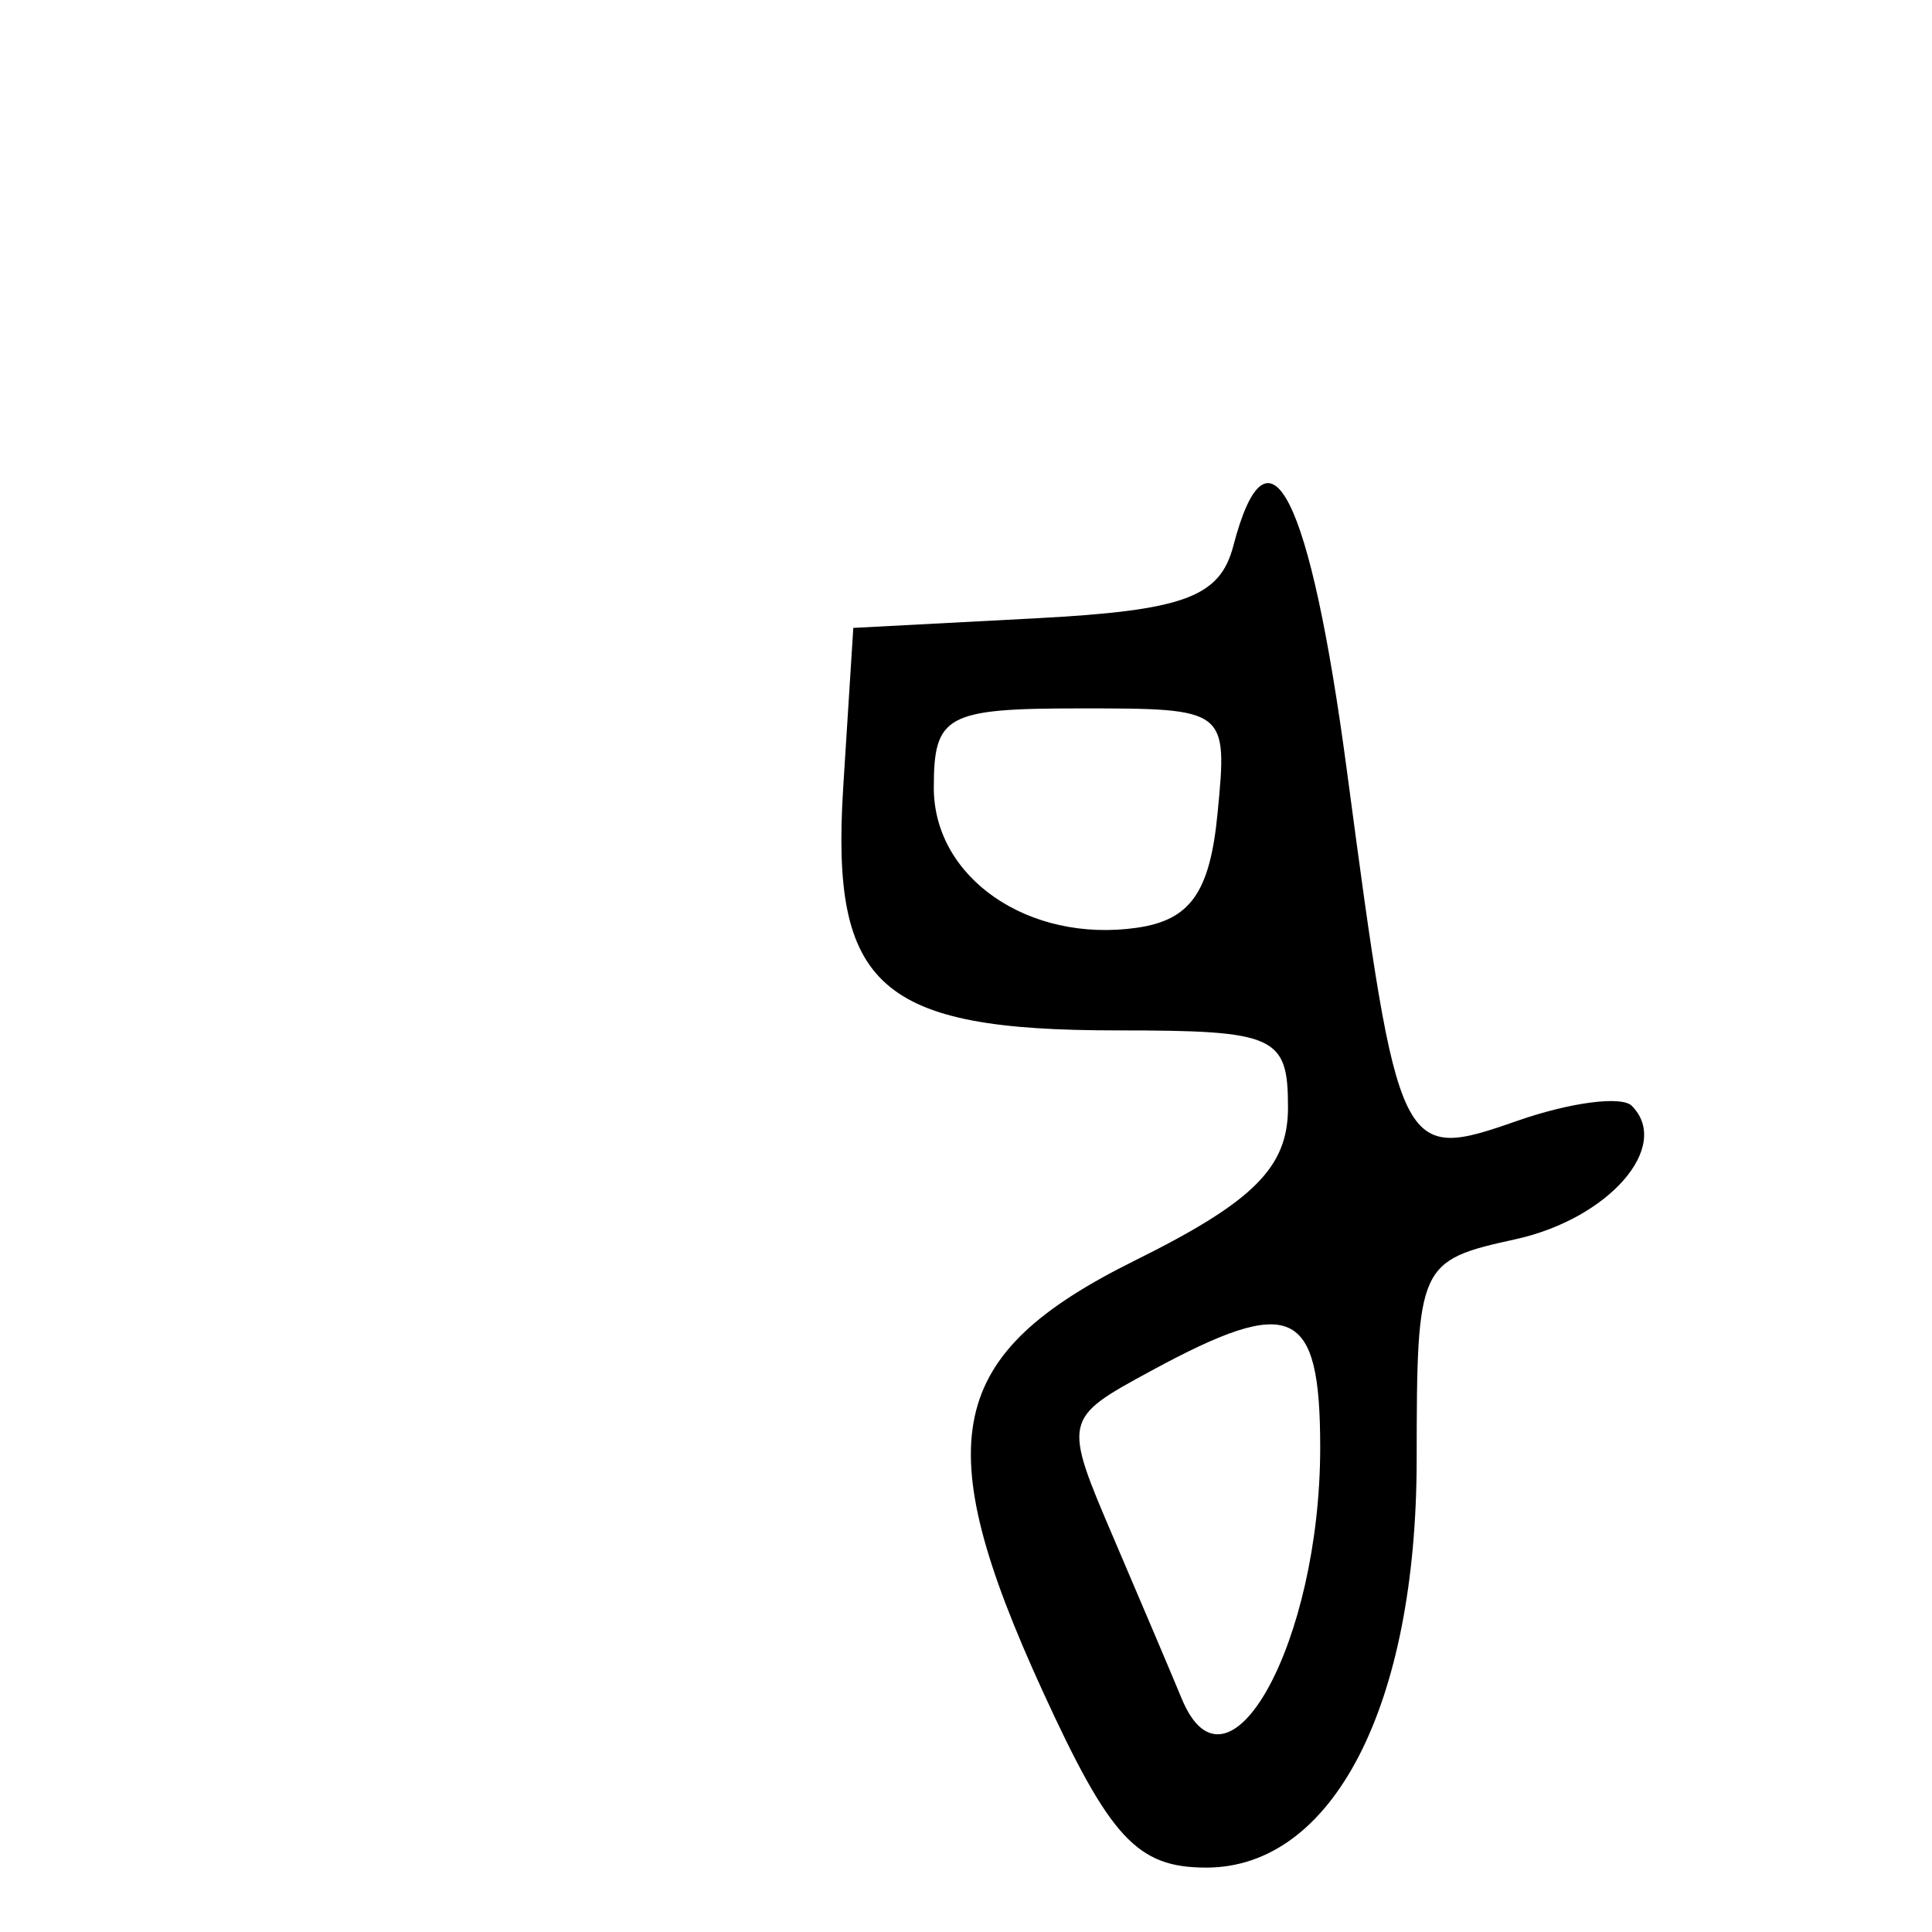
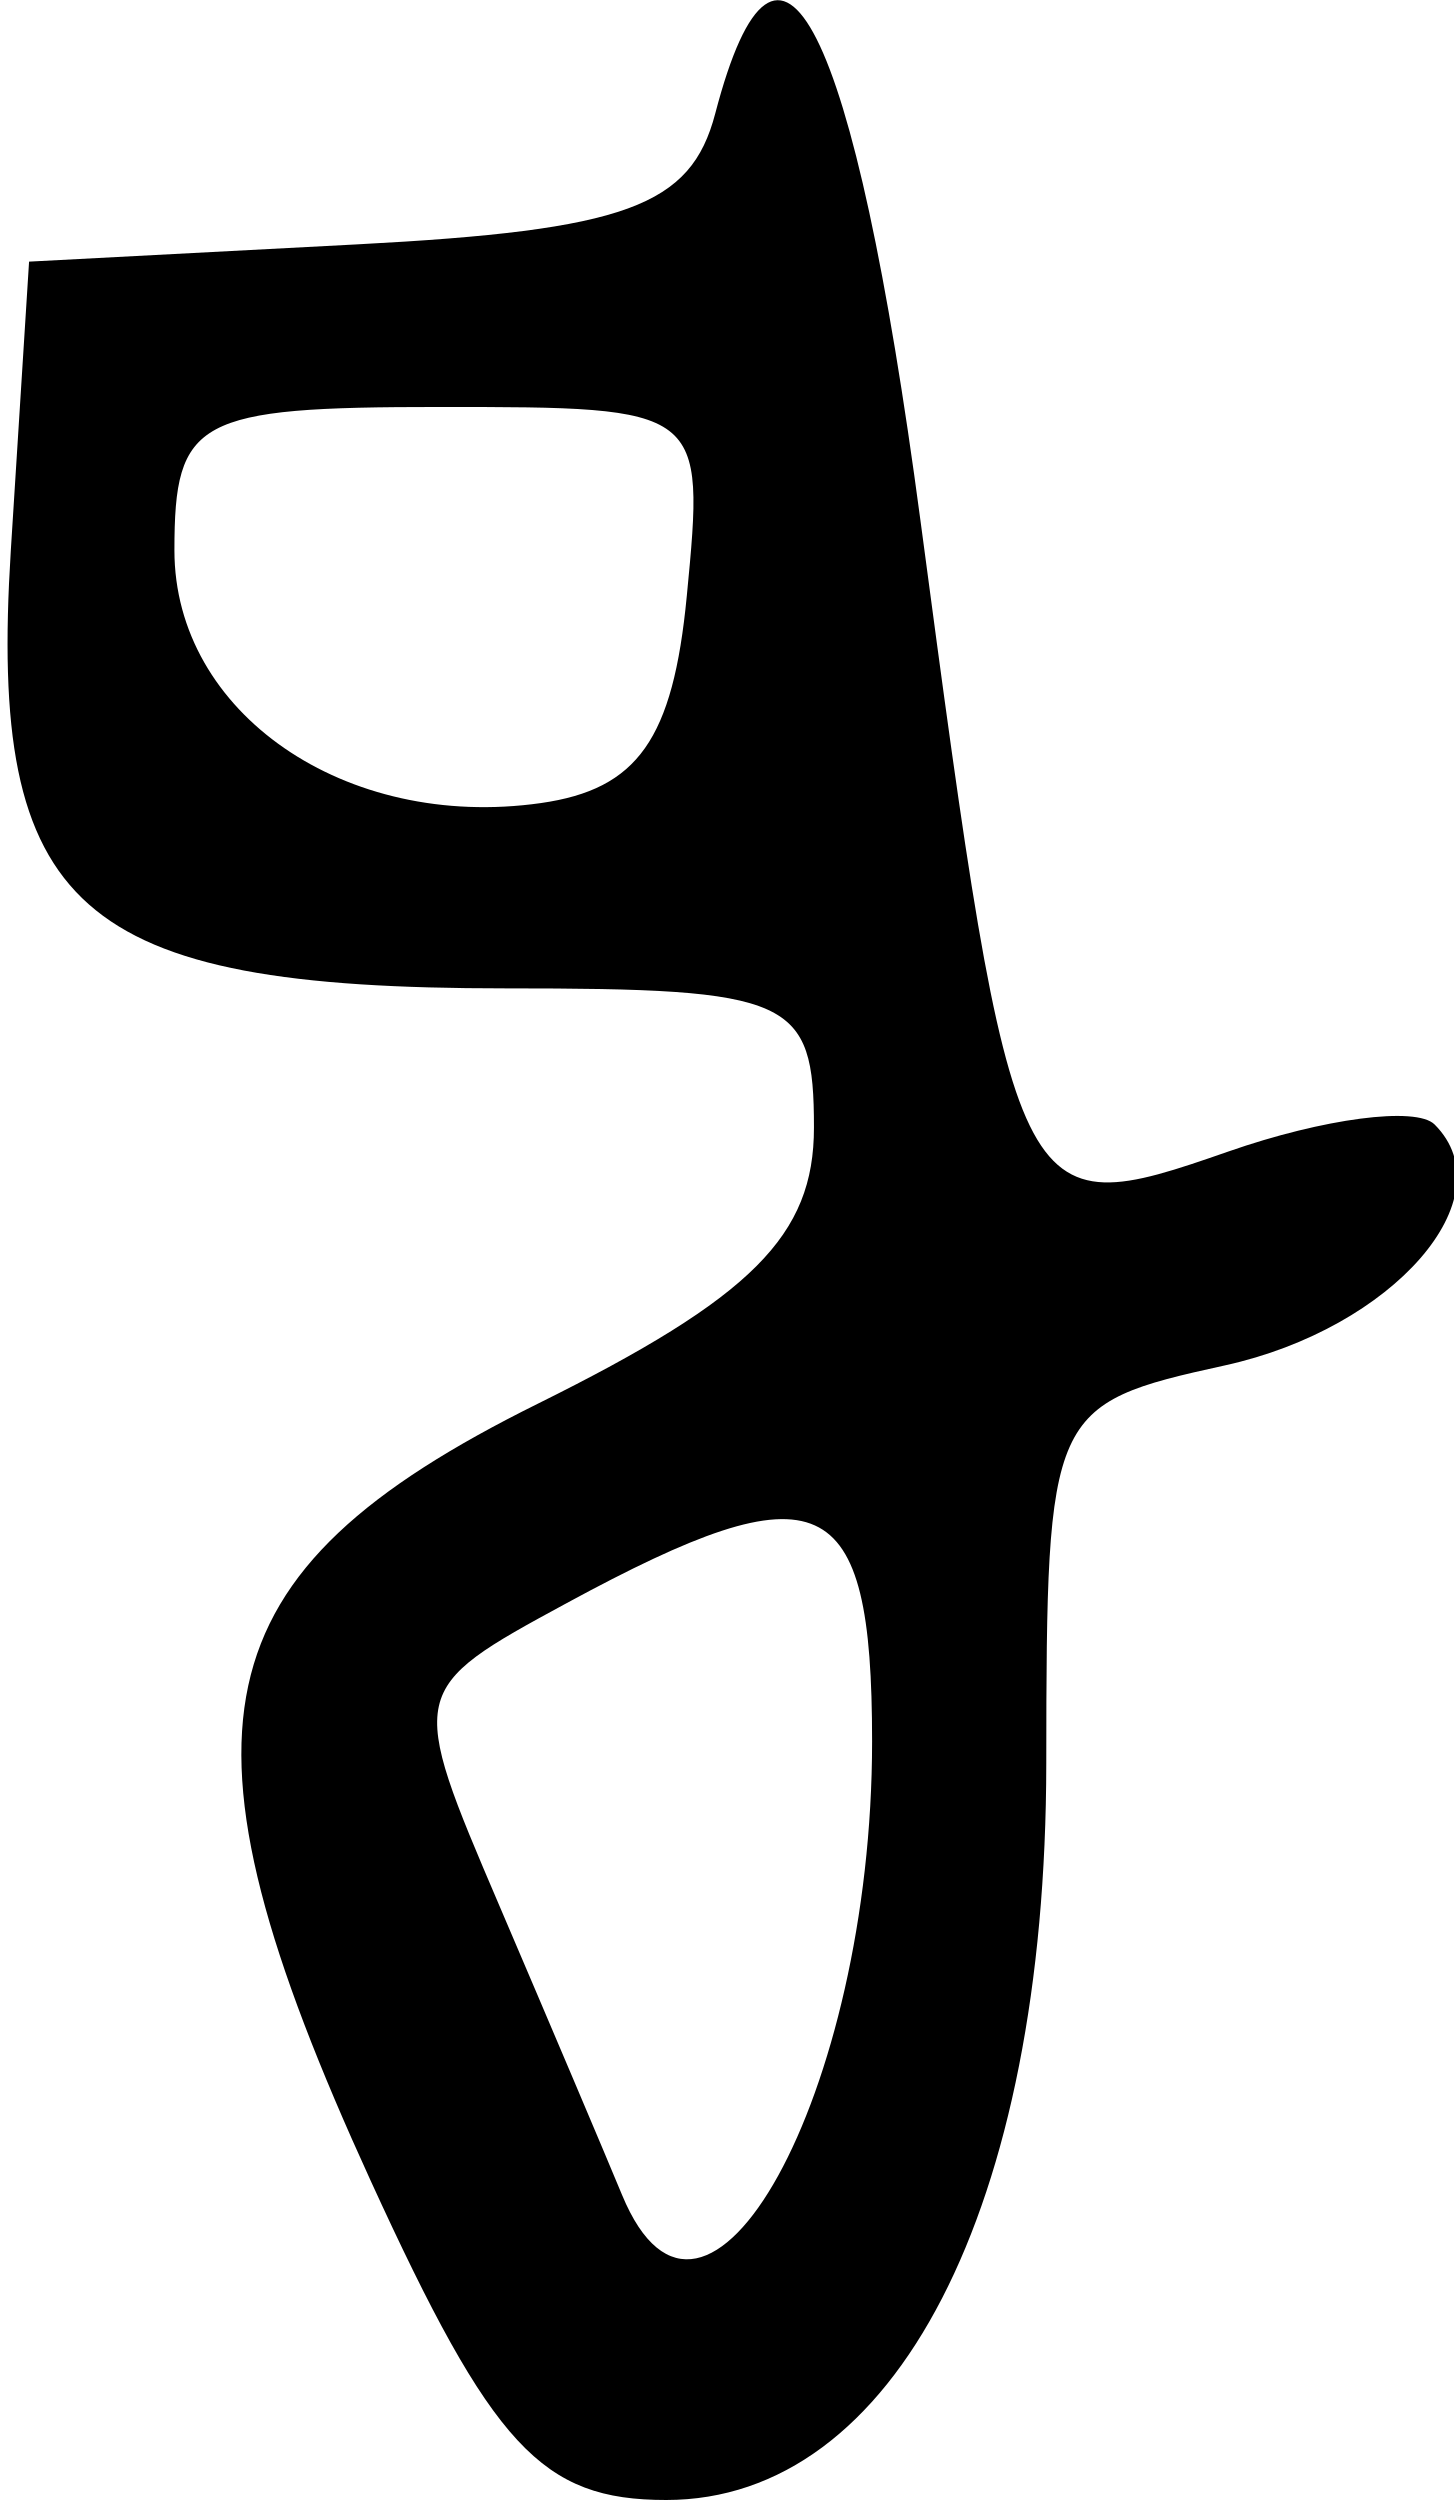
- <svg xmlns="http://www.w3.org/2000/svg" viewBox="0 0 60 60" version="1.1">
-   <path d="M 38.302 16.953 C 37.884 18.551, 36.764 18.960, 32.146 19.203 L 26.500 19.500 26.186 24.467 C 25.796 30.654, 27.315 32, 34.691 32 C 39.625 32, 40 32.169, 40 34.394 C 40 36.252, 38.938 37.315, 35.250 39.144 C 29.373 42.059, 28.804 44.707, 32.377 52.512 C 34.472 57.087, 35.317 58, 37.459 58 C 41.398 58, 43.992 52.972, 43.996 45.329 C 44 39.257, 44.049 39.148, 47.068 38.485 C 49.966 37.848, 51.928 35.595, 50.675 34.341 C 50.360 34.026, 48.764 34.235, 47.128 34.806 C 43.482 36.077, 43.433 35.976, 41.831 23.947 C 40.689 15.367, 39.390 12.793, 38.302 16.953 M 29 24.465 C 29 27.263, 31.940 29.291, 35.302 28.813 C 36.969 28.575, 37.576 27.716, 37.813 25.250 C 38.126 22.012, 38.109 22, 33.563 22 C 29.380 22, 29 22.205, 29 24.465 M 35.750 42.572 C 33.010 44.058, 33.006 44.078, 34.591 47.782 C 35.466 49.827, 36.414 52.063, 36.698 52.750 C 38.128 56.213, 41 51.007, 41 44.953 C 41 40.594, 40.127 40.198, 35.750 42.572" stroke="none" fill="black" fill-rule="evenodd" />
+ <svg xmlns="http://www.w3.org/2000/svg" width="25" height="43" viewBox="0 0 25 43" version="1.1">
+   <path d="M 12.302 1.953 C 11.884 3.551, 10.764 3.960, 6.146 4.203 L 0.500 4.500 0.186 9.467 C -0.204 15.654, 1.315 17, 8.691 17 C 13.625 17, 14 17.169, 14 19.394 C 14 21.252, 12.938 22.315, 9.250 24.144 C 3.373 27.059, 2.804 29.707, 6.377 37.512 C 8.472 42.087, 9.317 43, 11.459 43 C 15.398 43, 17.992 37.972, 17.996 30.329 C 18 24.257, 18.049 24.148, 21.068 23.485 C 23.966 22.848, 25.928 20.595, 24.675 19.341 C 24.360 19.026, 22.764 19.235, 21.128 19.806 C 17.482 21.077, 17.433 20.976, 15.831 8.947 C 14.689 0.367, 13.390 -2.207, 12.302 1.953 M 3 9.465 C 3 12.263, 5.940 14.291, 9.302 13.813 C 10.969 13.575, 11.576 12.716, 11.813 10.250 C 12.126 7.012, 12.109 7, 7.563 7 C 3.380 7, 3 7.205, 3 9.465 M 9.750 27.572 C 7.010 29.058, 7.006 29.078, 8.591 32.782 C 9.466 34.827, 10.414 37.063, 10.698 37.750 C 12.128 41.213, 15 36.007, 15 29.953 C 15 25.594, 14.127 25.198, 9.750 27.572" stroke="none" fill="black" fill-rule="evenodd" />
</svg>
